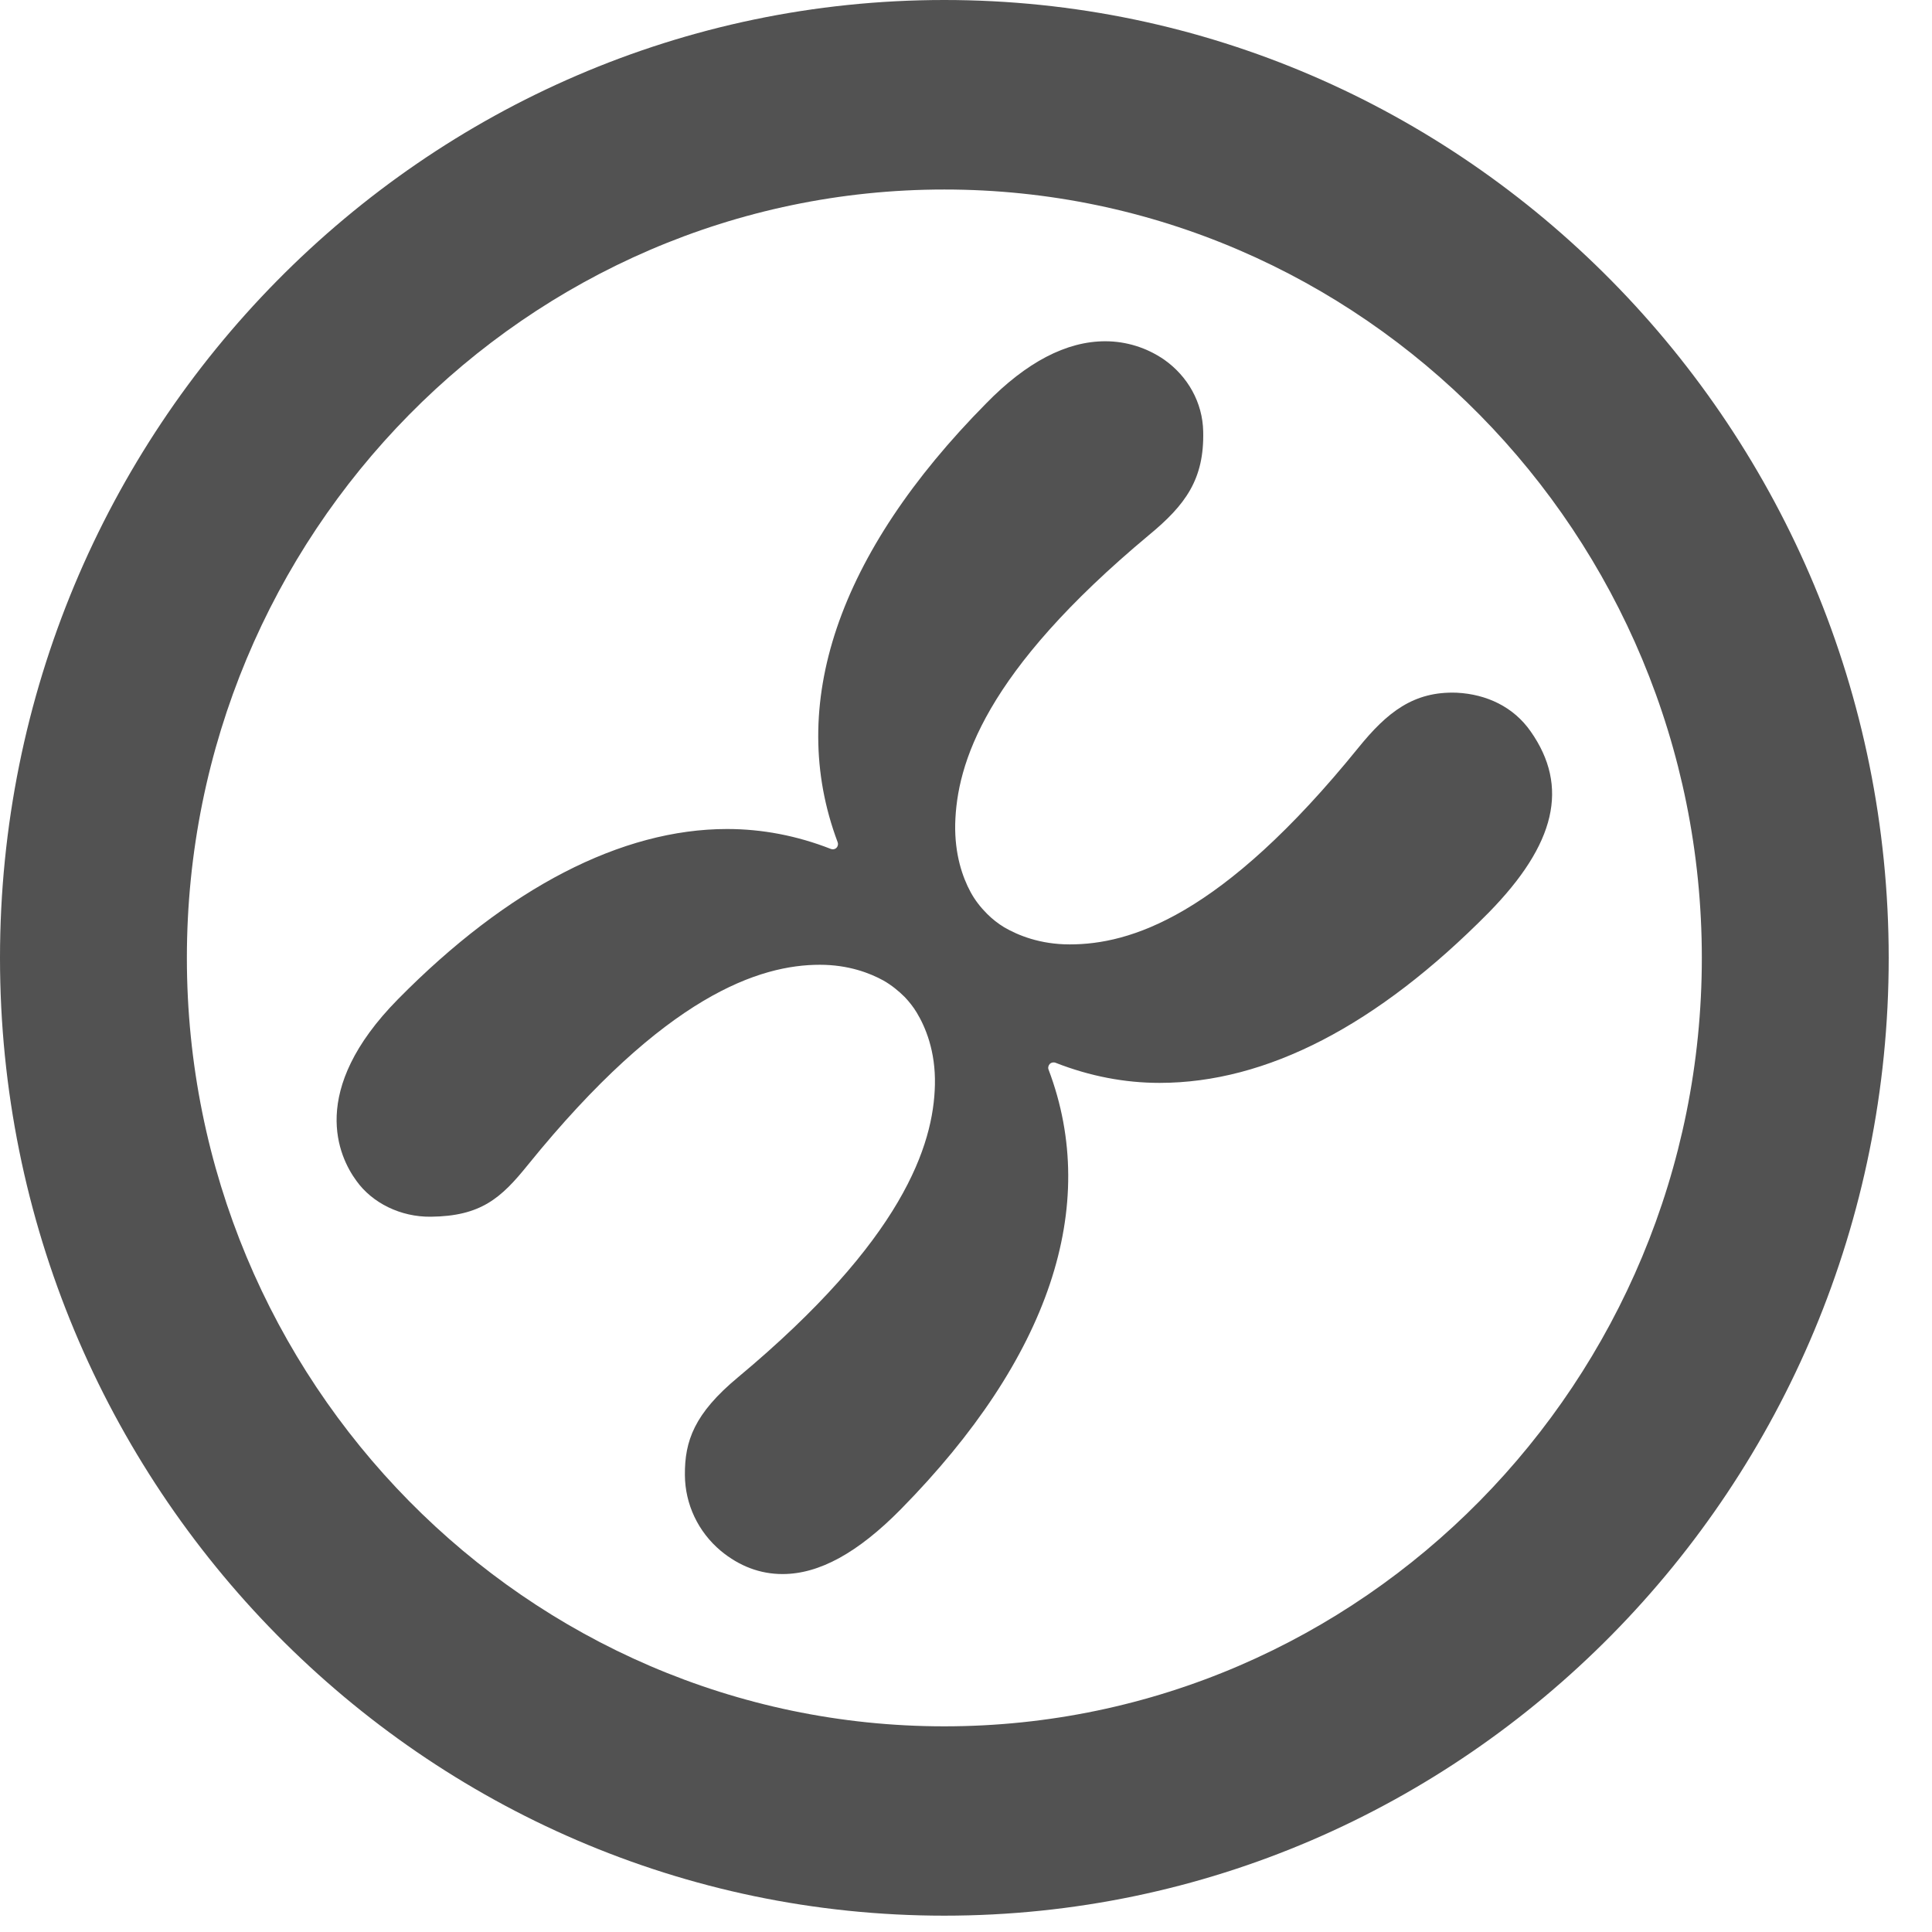
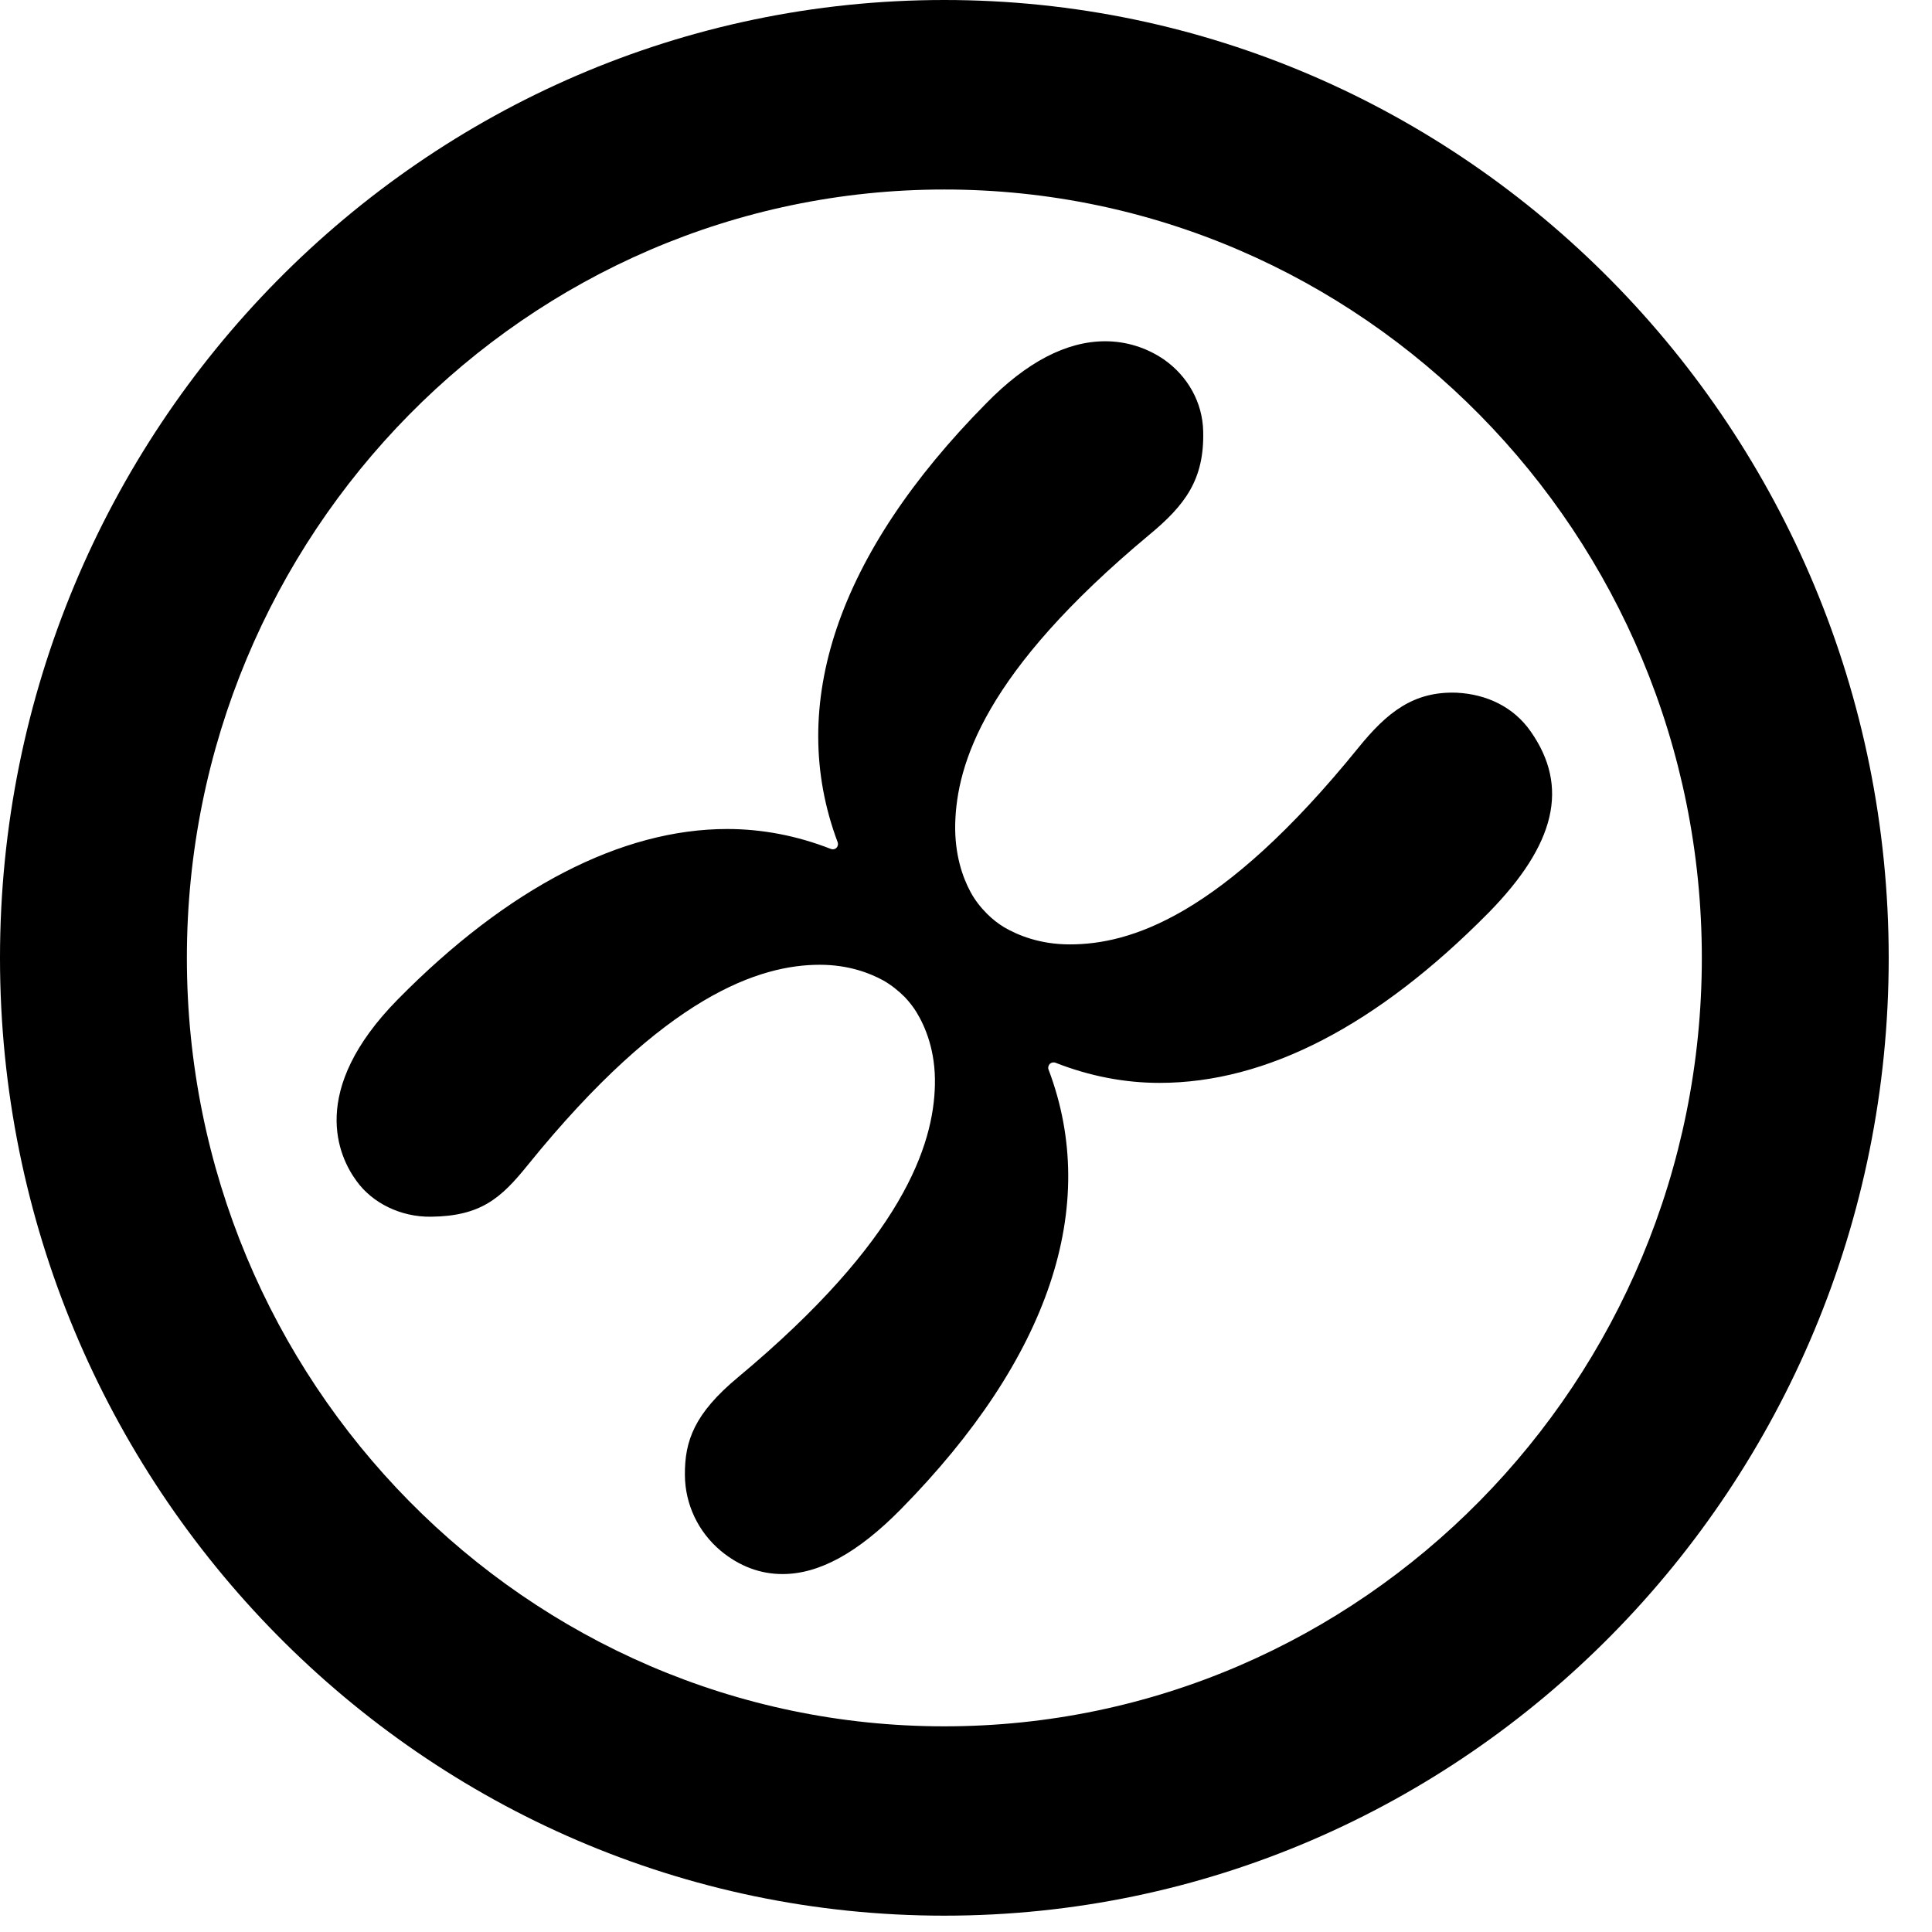
- <svg xmlns="http://www.w3.org/2000/svg" width="22" height="22" viewBox="0 0 22 22" fill="none">
+ <svg xmlns="http://www.w3.org/2000/svg" width="22" height="22" viewBox="0 0 22 22" fill="currentColor">
  <g id="Group">
    <g id="Group_2">
      <g id="Group_3">
        <g id="Group_4">
-           <path id="Vector" d="M10.753 0C4.824 0 0 4.893 0 10.908C0 16.923 4.824 21.814 10.753 21.814C16.683 21.814 21.507 16.921 21.507 10.908C21.505 4.893 16.681 0 10.753 0ZM10.753 19.658C5.998 19.658 2.128 15.732 2.128 10.908C2.128 6.084 5.998 2.158 10.753 2.158C15.509 2.158 19.379 6.084 19.379 10.908C19.379 15.732 15.509 19.658 10.753 19.658Z" fill="#525252" />
+           <path id="Vector" d="M10.753 0C4.824 0 0 4.893 0 10.908C0 16.923 4.824 21.814 10.753 21.814C16.683 21.814 21.507 16.921 21.507 10.908C21.505 4.893 16.681 0 10.753 0ZM10.753 19.658C5.998 19.658 2.128 15.732 2.128 10.908C2.128 6.084 5.998 2.158 10.753 2.158C15.509 2.158 19.379 6.084 19.379 10.908C19.379 15.732 15.509 19.658 10.753 19.658Z" fill="currentColor" />
        </g>
      </g>
      <g id="Group_5">
-         <path id="Vector_2" d="M15.47 8.512C13.903 10.447 12.861 10.754 12.181 10.754C11.84 10.754 11.59 10.649 11.436 10.56C11.365 10.517 11.299 10.465 11.24 10.406C11.165 10.331 11.101 10.249 11.051 10.156C10.961 9.989 10.87 9.73 10.877 9.382C10.895 8.698 11.209 7.656 13.083 6.093C13.5 5.749 13.714 5.457 13.701 4.912C13.694 4.584 13.527 4.286 13.256 4.095C13.058 3.959 12.825 3.886 12.586 3.886C12.142 3.886 11.688 4.125 11.231 4.592C9.536 6.307 8.953 8.03 9.538 9.589C9.547 9.611 9.542 9.637 9.525 9.654C9.509 9.671 9.483 9.676 9.461 9.667C9.076 9.516 8.678 9.44 8.28 9.44C7.078 9.44 5.782 10.11 4.533 11.377C3.502 12.422 3.858 13.174 4.059 13.447C4.239 13.699 4.562 13.859 4.905 13.855C5.475 13.849 5.705 13.645 6.011 13.265C7.579 11.328 8.656 10.986 9.336 10.986C9.659 10.986 9.903 11.079 10.061 11.166C10.15 11.217 10.231 11.282 10.303 11.354C10.354 11.408 10.4 11.466 10.438 11.529C10.536 11.691 10.655 11.966 10.646 12.354C10.631 13.038 10.283 14.117 8.403 15.684C7.906 16.097 7.796 16.409 7.799 16.796C7.801 17.127 7.948 17.442 8.208 17.66C8.421 17.836 8.658 17.924 8.911 17.924C9.329 17.924 9.769 17.682 10.259 17.185C11.95 15.466 12.529 13.739 11.941 12.182C11.931 12.16 11.937 12.134 11.954 12.115C11.97 12.099 11.996 12.093 12.02 12.102C12.41 12.255 12.808 12.331 13.204 12.331C14.422 12.331 15.682 11.678 16.951 10.393C17.718 9.611 17.87 8.956 17.43 8.329C17.236 8.05 16.929 7.905 16.588 7.888C16.095 7.87 15.794 8.113 15.47 8.512Z" fill="#525252" />
+         <path id="Vector_2" d="M15.47 8.512C13.903 10.447 12.861 10.754 12.181 10.754C11.84 10.754 11.59 10.649 11.436 10.56C11.365 10.517 11.299 10.465 11.24 10.406C11.165 10.331 11.101 10.249 11.051 10.156C10.961 9.989 10.87 9.73 10.877 9.382C10.895 8.698 11.209 7.656 13.083 6.093C13.5 5.749 13.714 5.457 13.701 4.912C13.694 4.584 13.527 4.286 13.256 4.095C13.058 3.959 12.825 3.886 12.586 3.886C12.142 3.886 11.688 4.125 11.231 4.592C9.536 6.307 8.953 8.03 9.538 9.589C9.547 9.611 9.542 9.637 9.525 9.654C9.509 9.671 9.483 9.676 9.461 9.667C9.076 9.516 8.678 9.44 8.28 9.44C7.078 9.44 5.782 10.11 4.533 11.377C3.502 12.422 3.858 13.174 4.059 13.447C4.239 13.699 4.562 13.859 4.905 13.855C5.475 13.849 5.705 13.645 6.011 13.265C7.579 11.328 8.656 10.986 9.336 10.986C9.659 10.986 9.903 11.079 10.061 11.166C10.15 11.217 10.231 11.282 10.303 11.354C10.354 11.408 10.4 11.466 10.438 11.529C10.536 11.691 10.655 11.966 10.646 12.354C10.631 13.038 10.283 14.117 8.403 15.684C7.906 16.097 7.796 16.409 7.799 16.796C7.801 17.127 7.948 17.442 8.208 17.66C8.421 17.836 8.658 17.924 8.911 17.924C9.329 17.924 9.769 17.682 10.259 17.185C11.95 15.466 12.529 13.739 11.941 12.182C11.931 12.16 11.937 12.134 11.954 12.115C11.97 12.099 11.996 12.093 12.02 12.102C12.41 12.255 12.808 12.331 13.204 12.331C14.422 12.331 15.682 11.678 16.951 10.393C17.718 9.611 17.87 8.956 17.43 8.329C17.236 8.05 16.929 7.905 16.588 7.888C16.095 7.87 15.794 8.113 15.47 8.512Z" fill="currentColor" />
      </g>
    </g>
  </g>
</svg>
